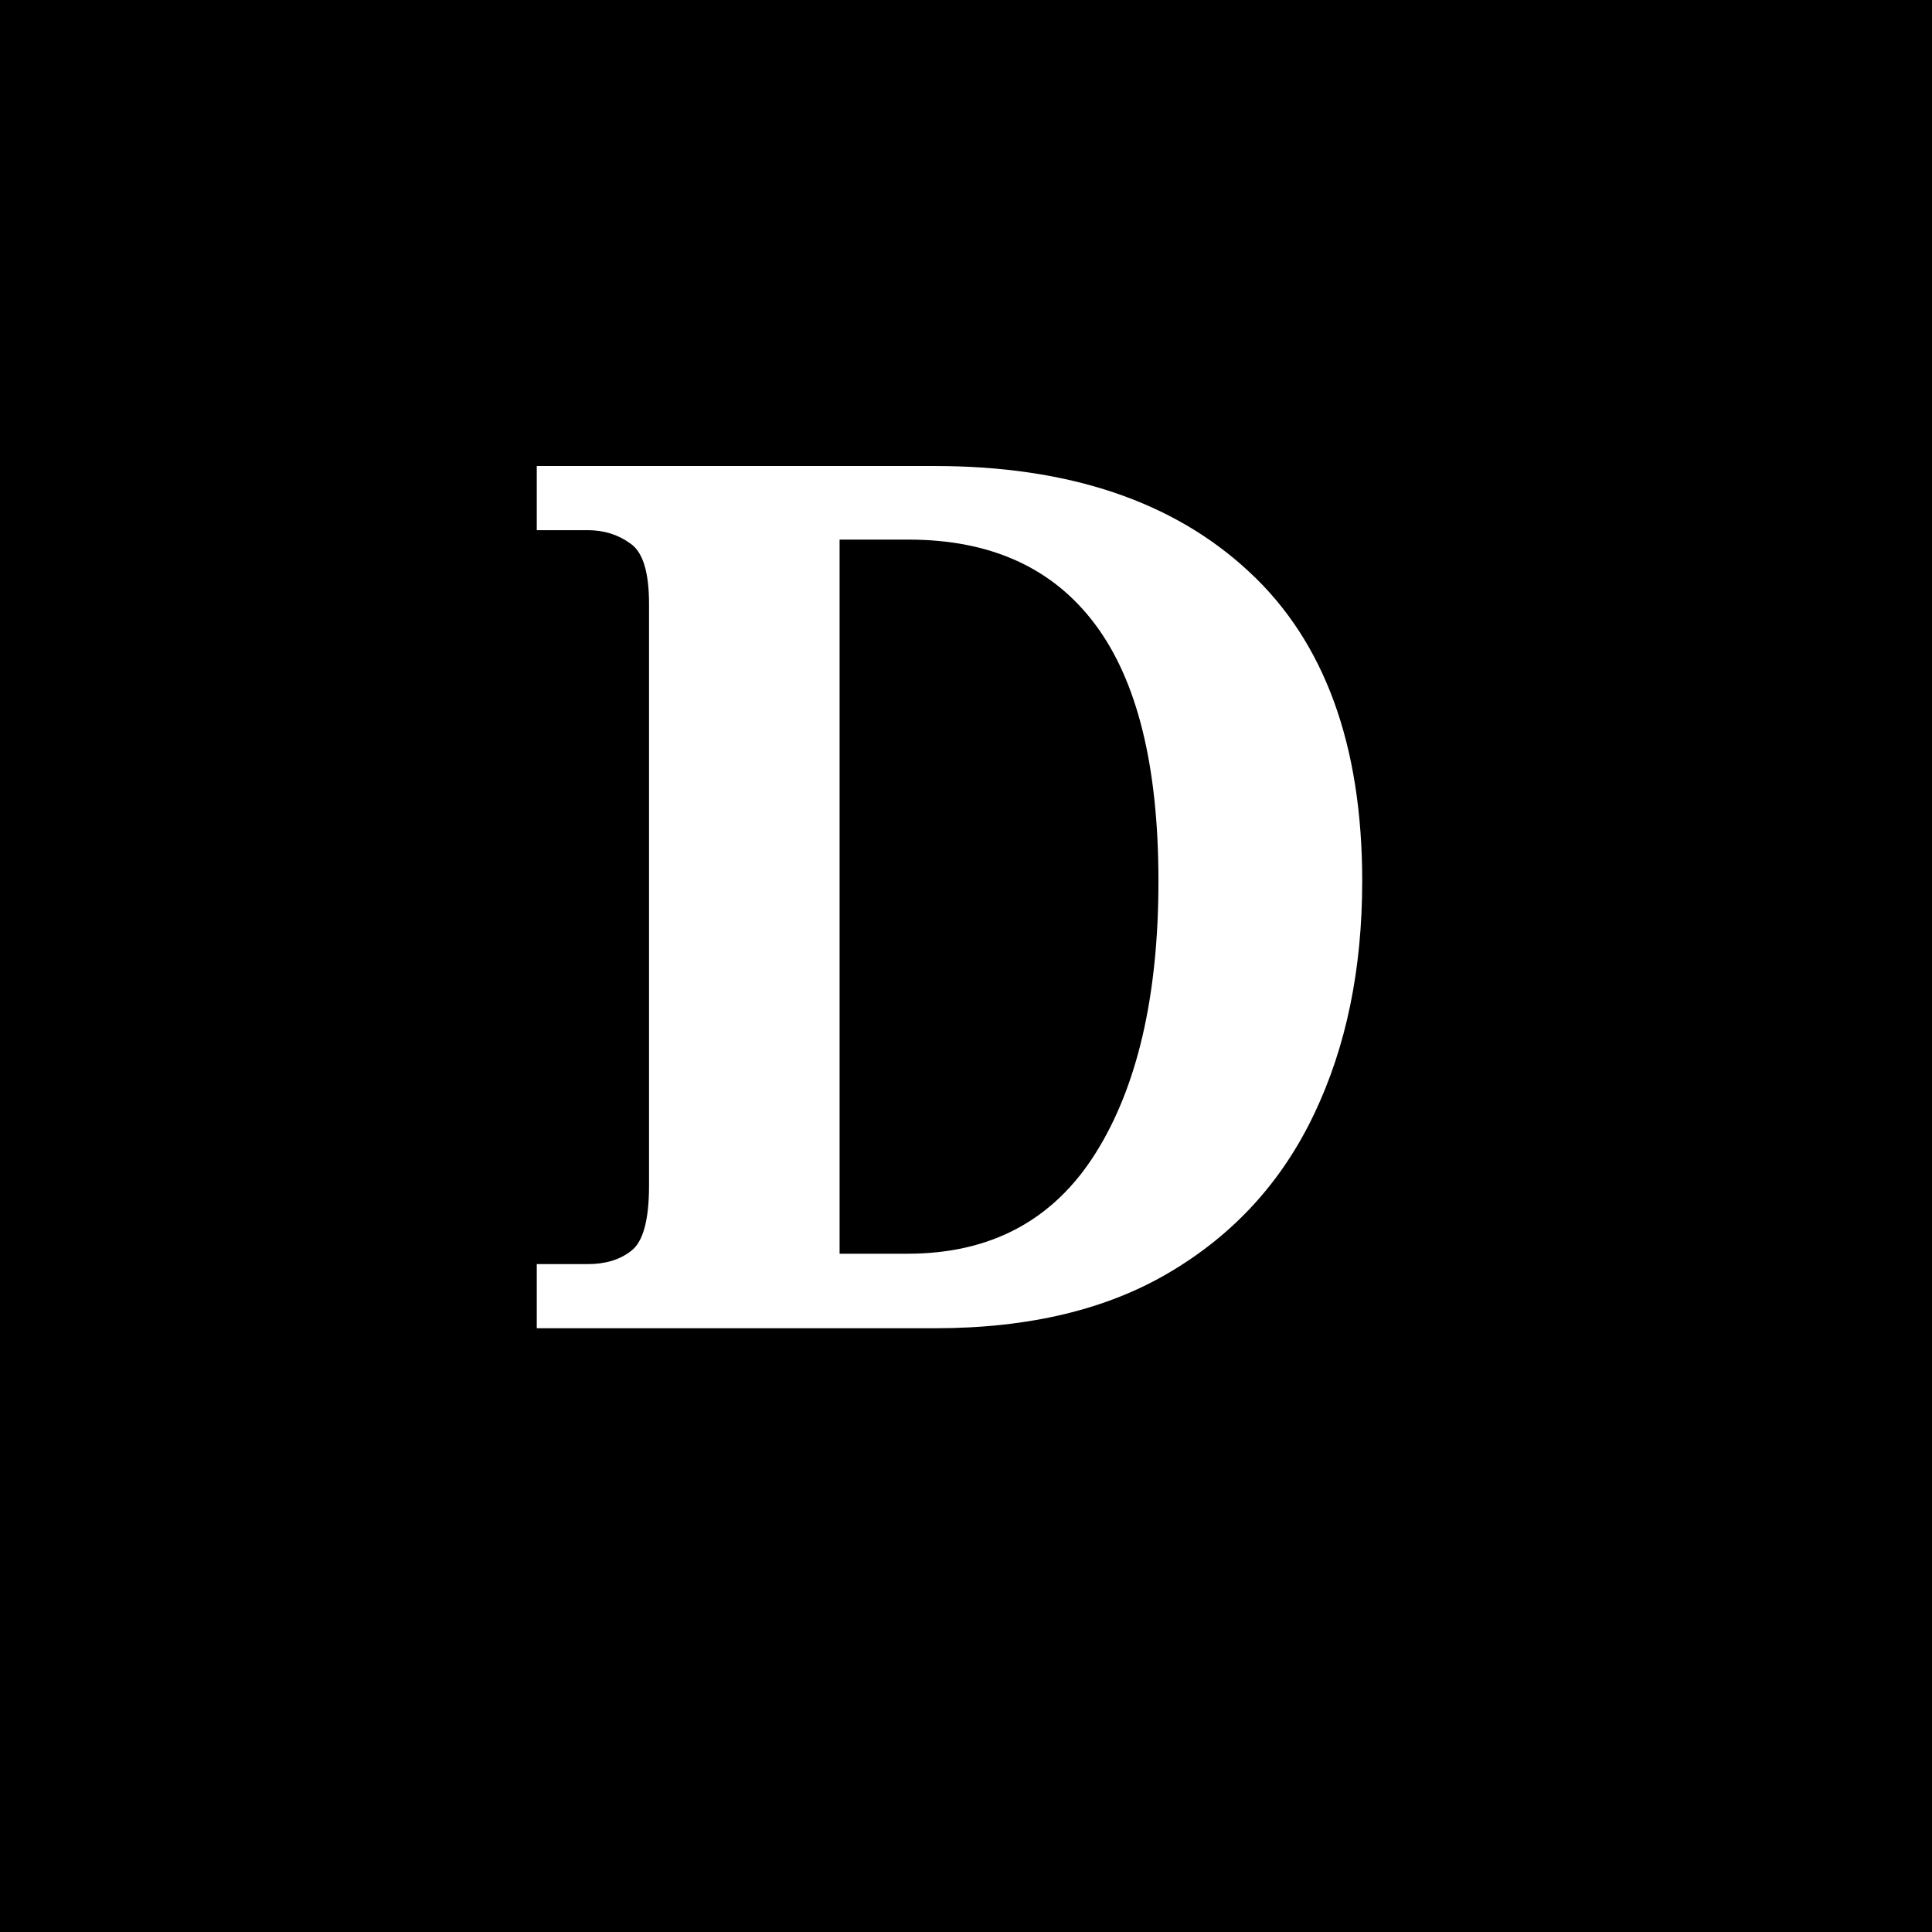
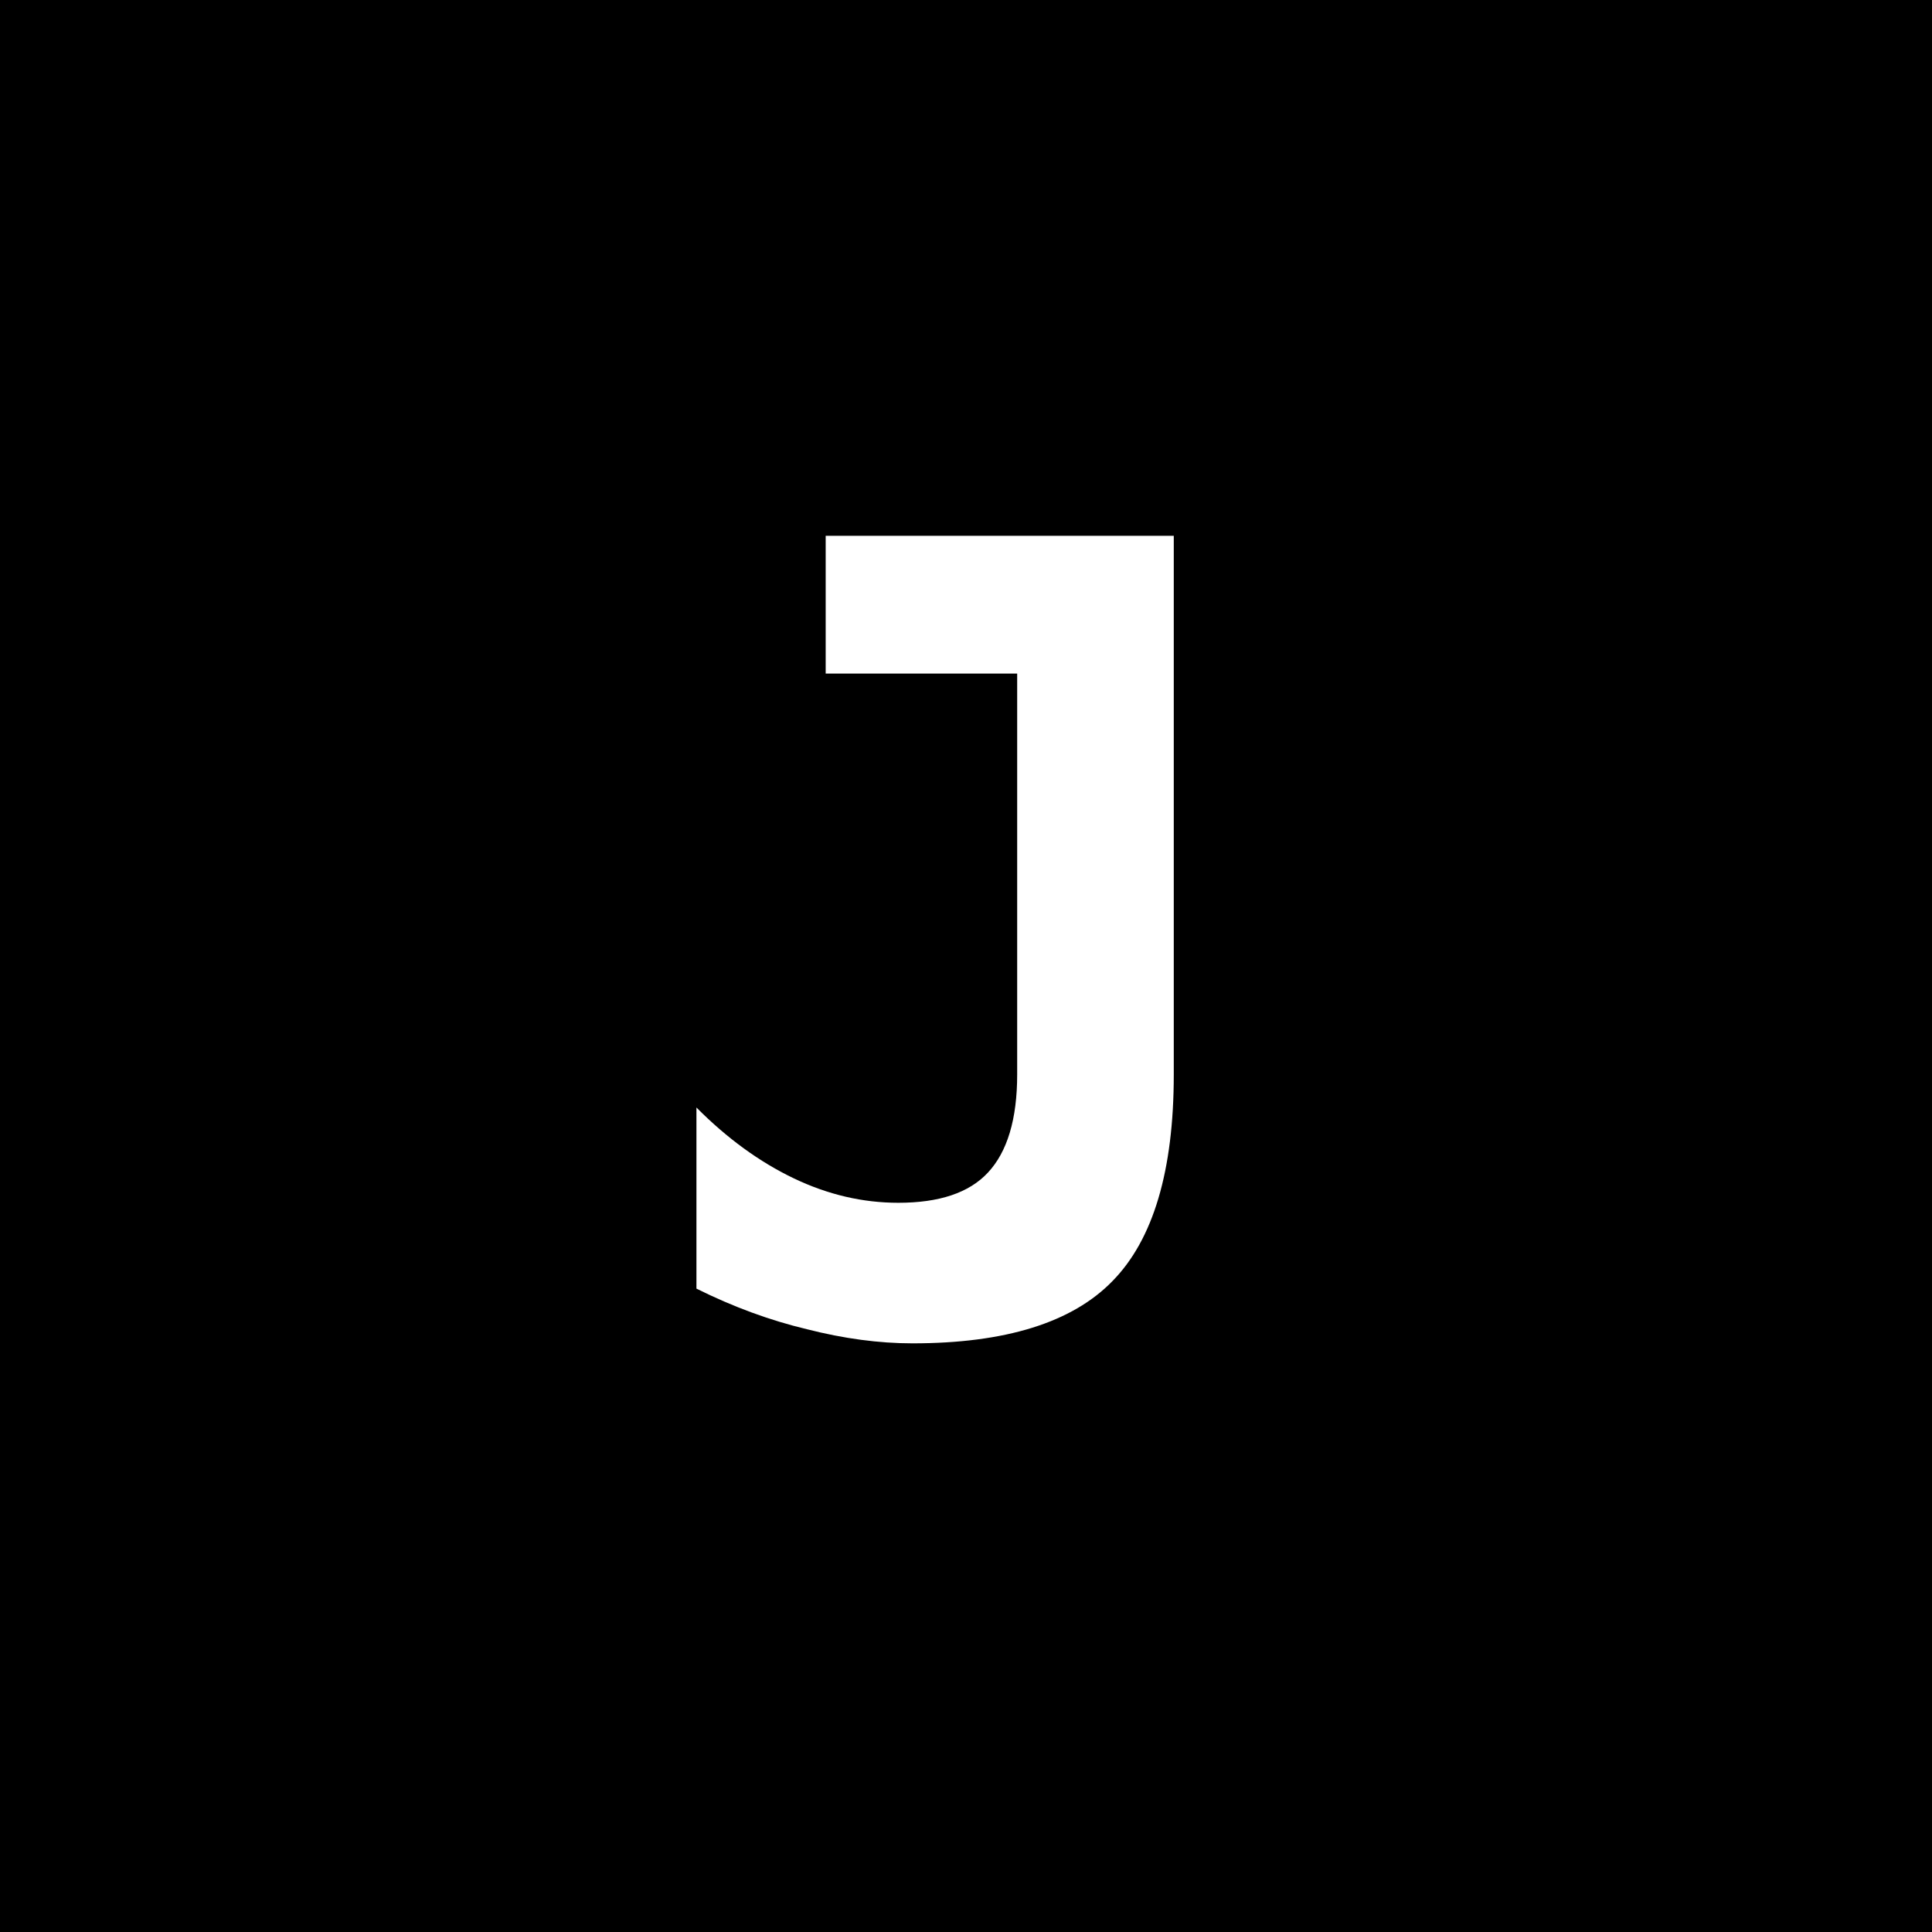
<svg xmlns="http://www.w3.org/2000/svg" width="32" height="32" viewBox="0 0 32 32" fill="none">
  <rect width="32" height="32" fill="black" />
-   <text x="16" y="22" text-anchor="middle" font-family="serif" font-size="20" font-weight="bold" fill="white">D</text>
+   <text x="16" y="22" text-anchor="middle" font-family="monospace" font-size="18" font-weight="bold" fill="white">J</text>
</svg>
